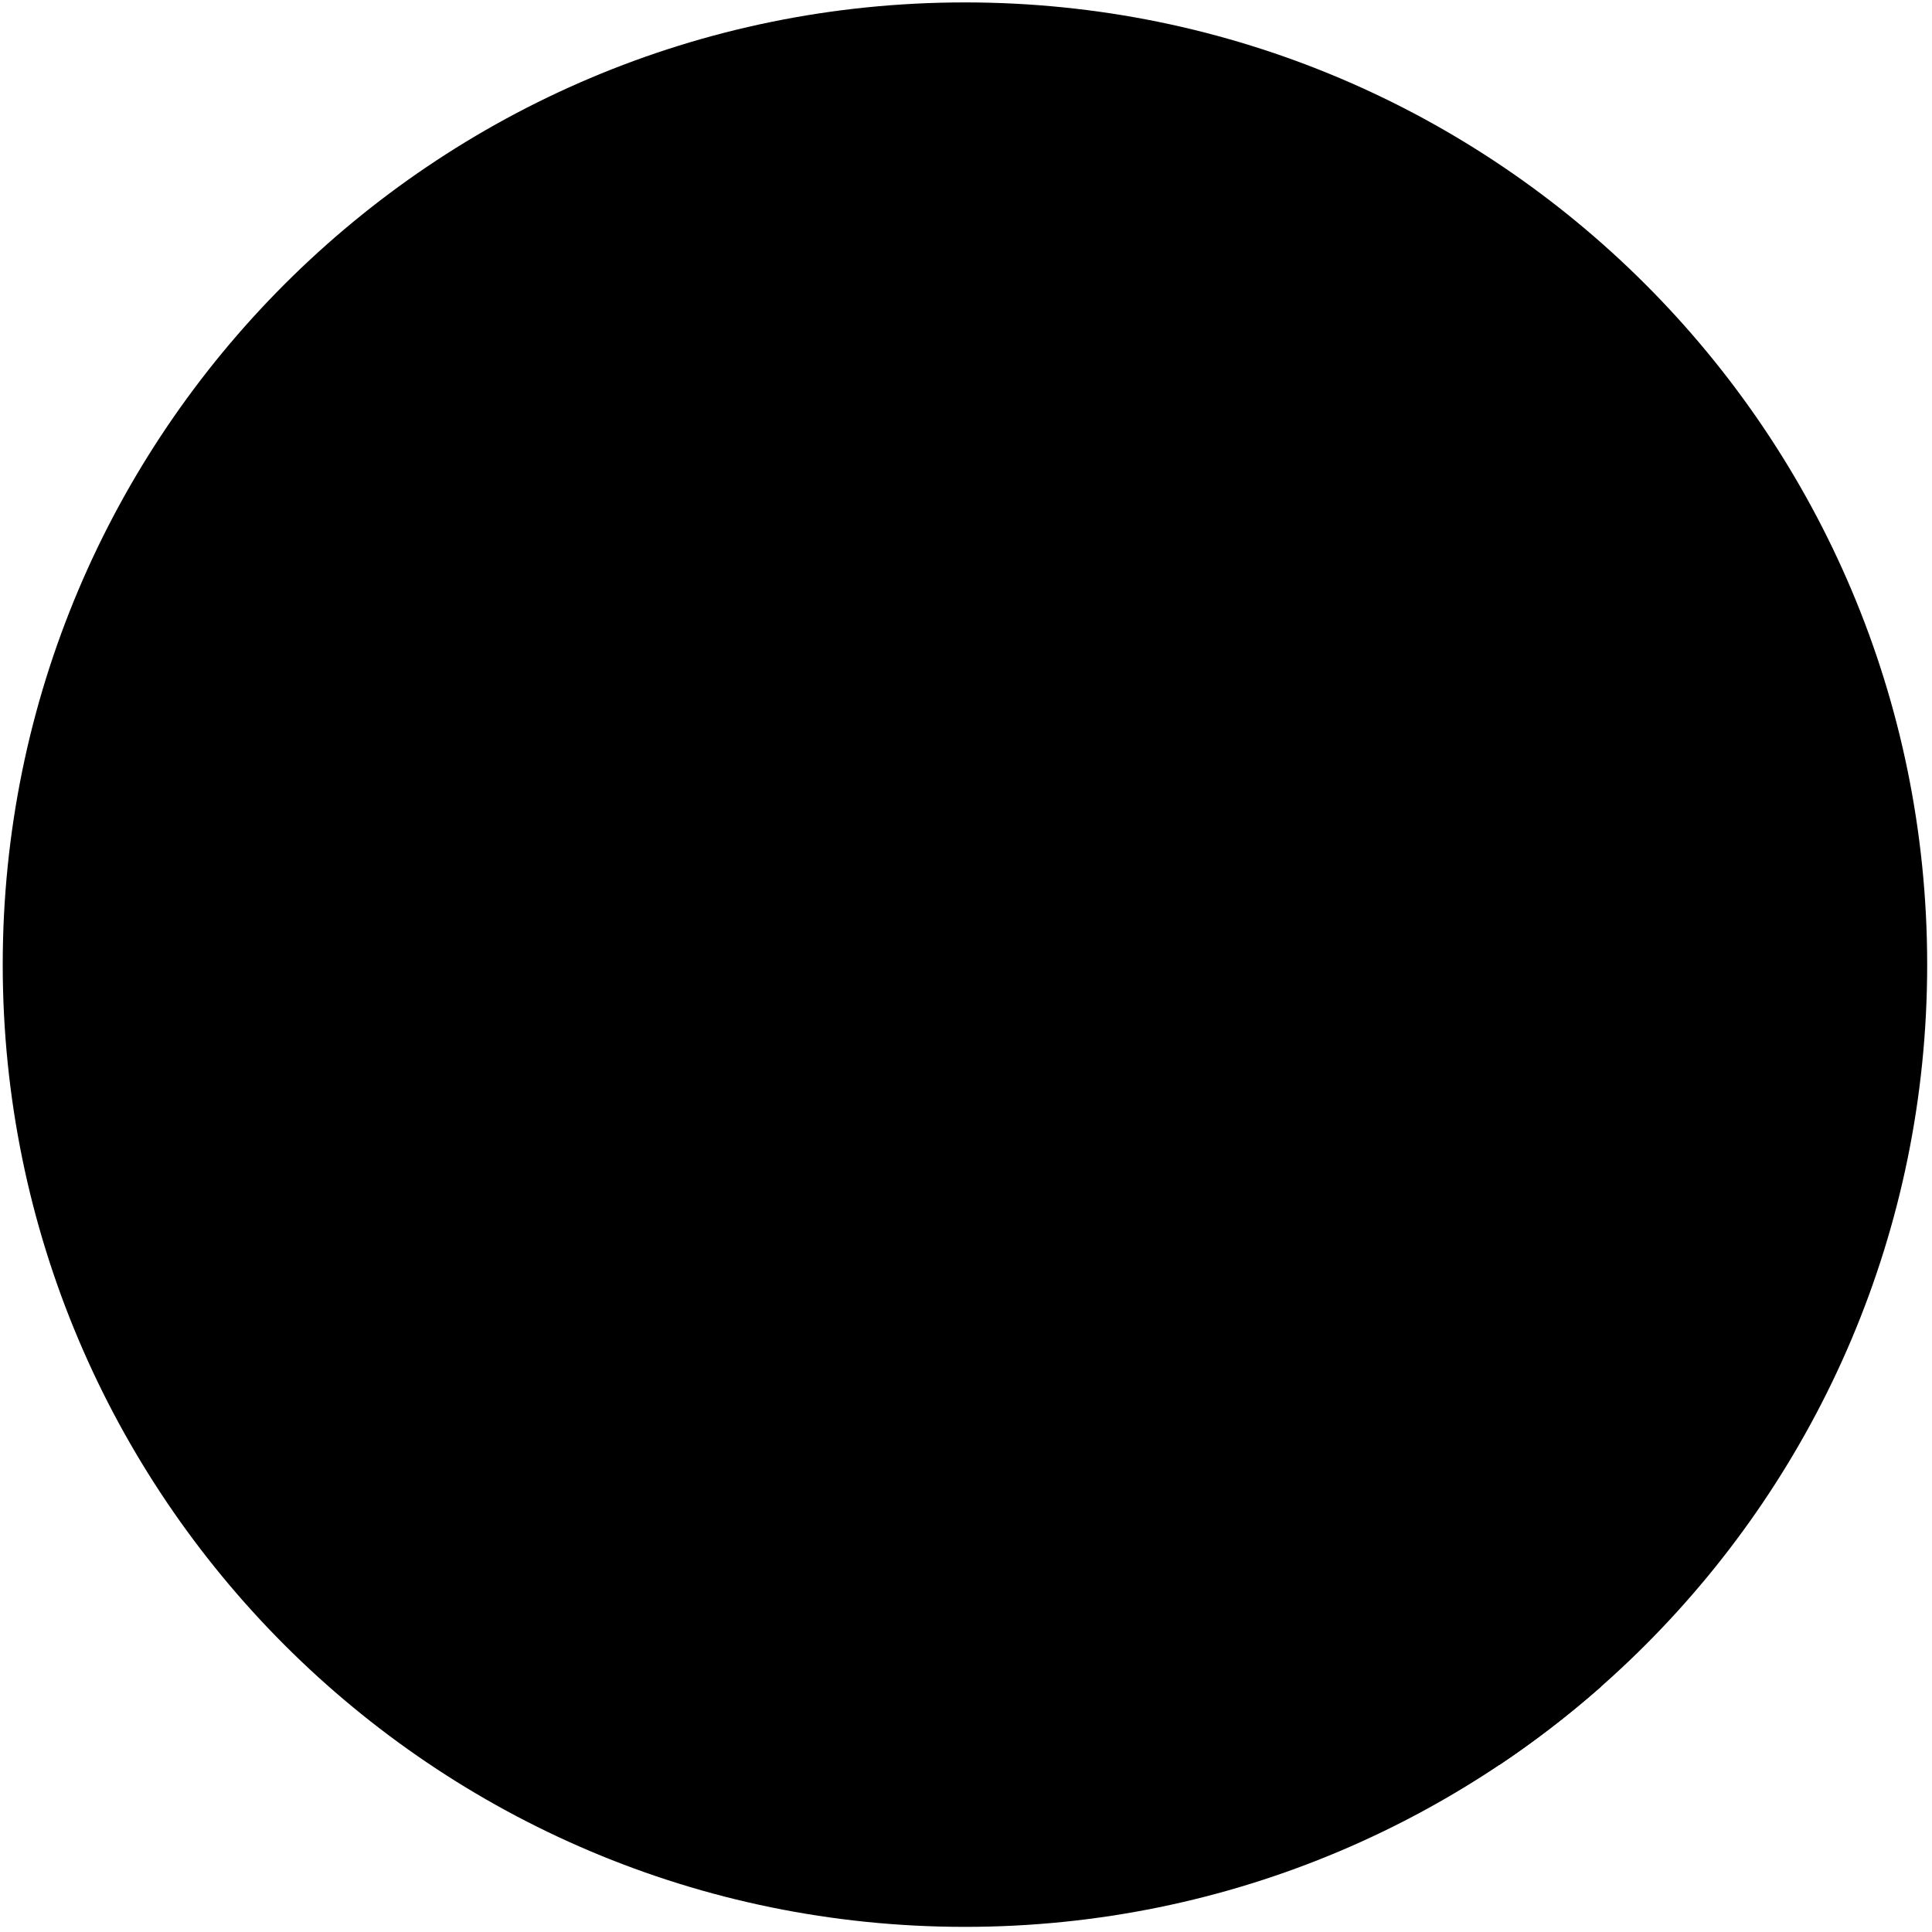
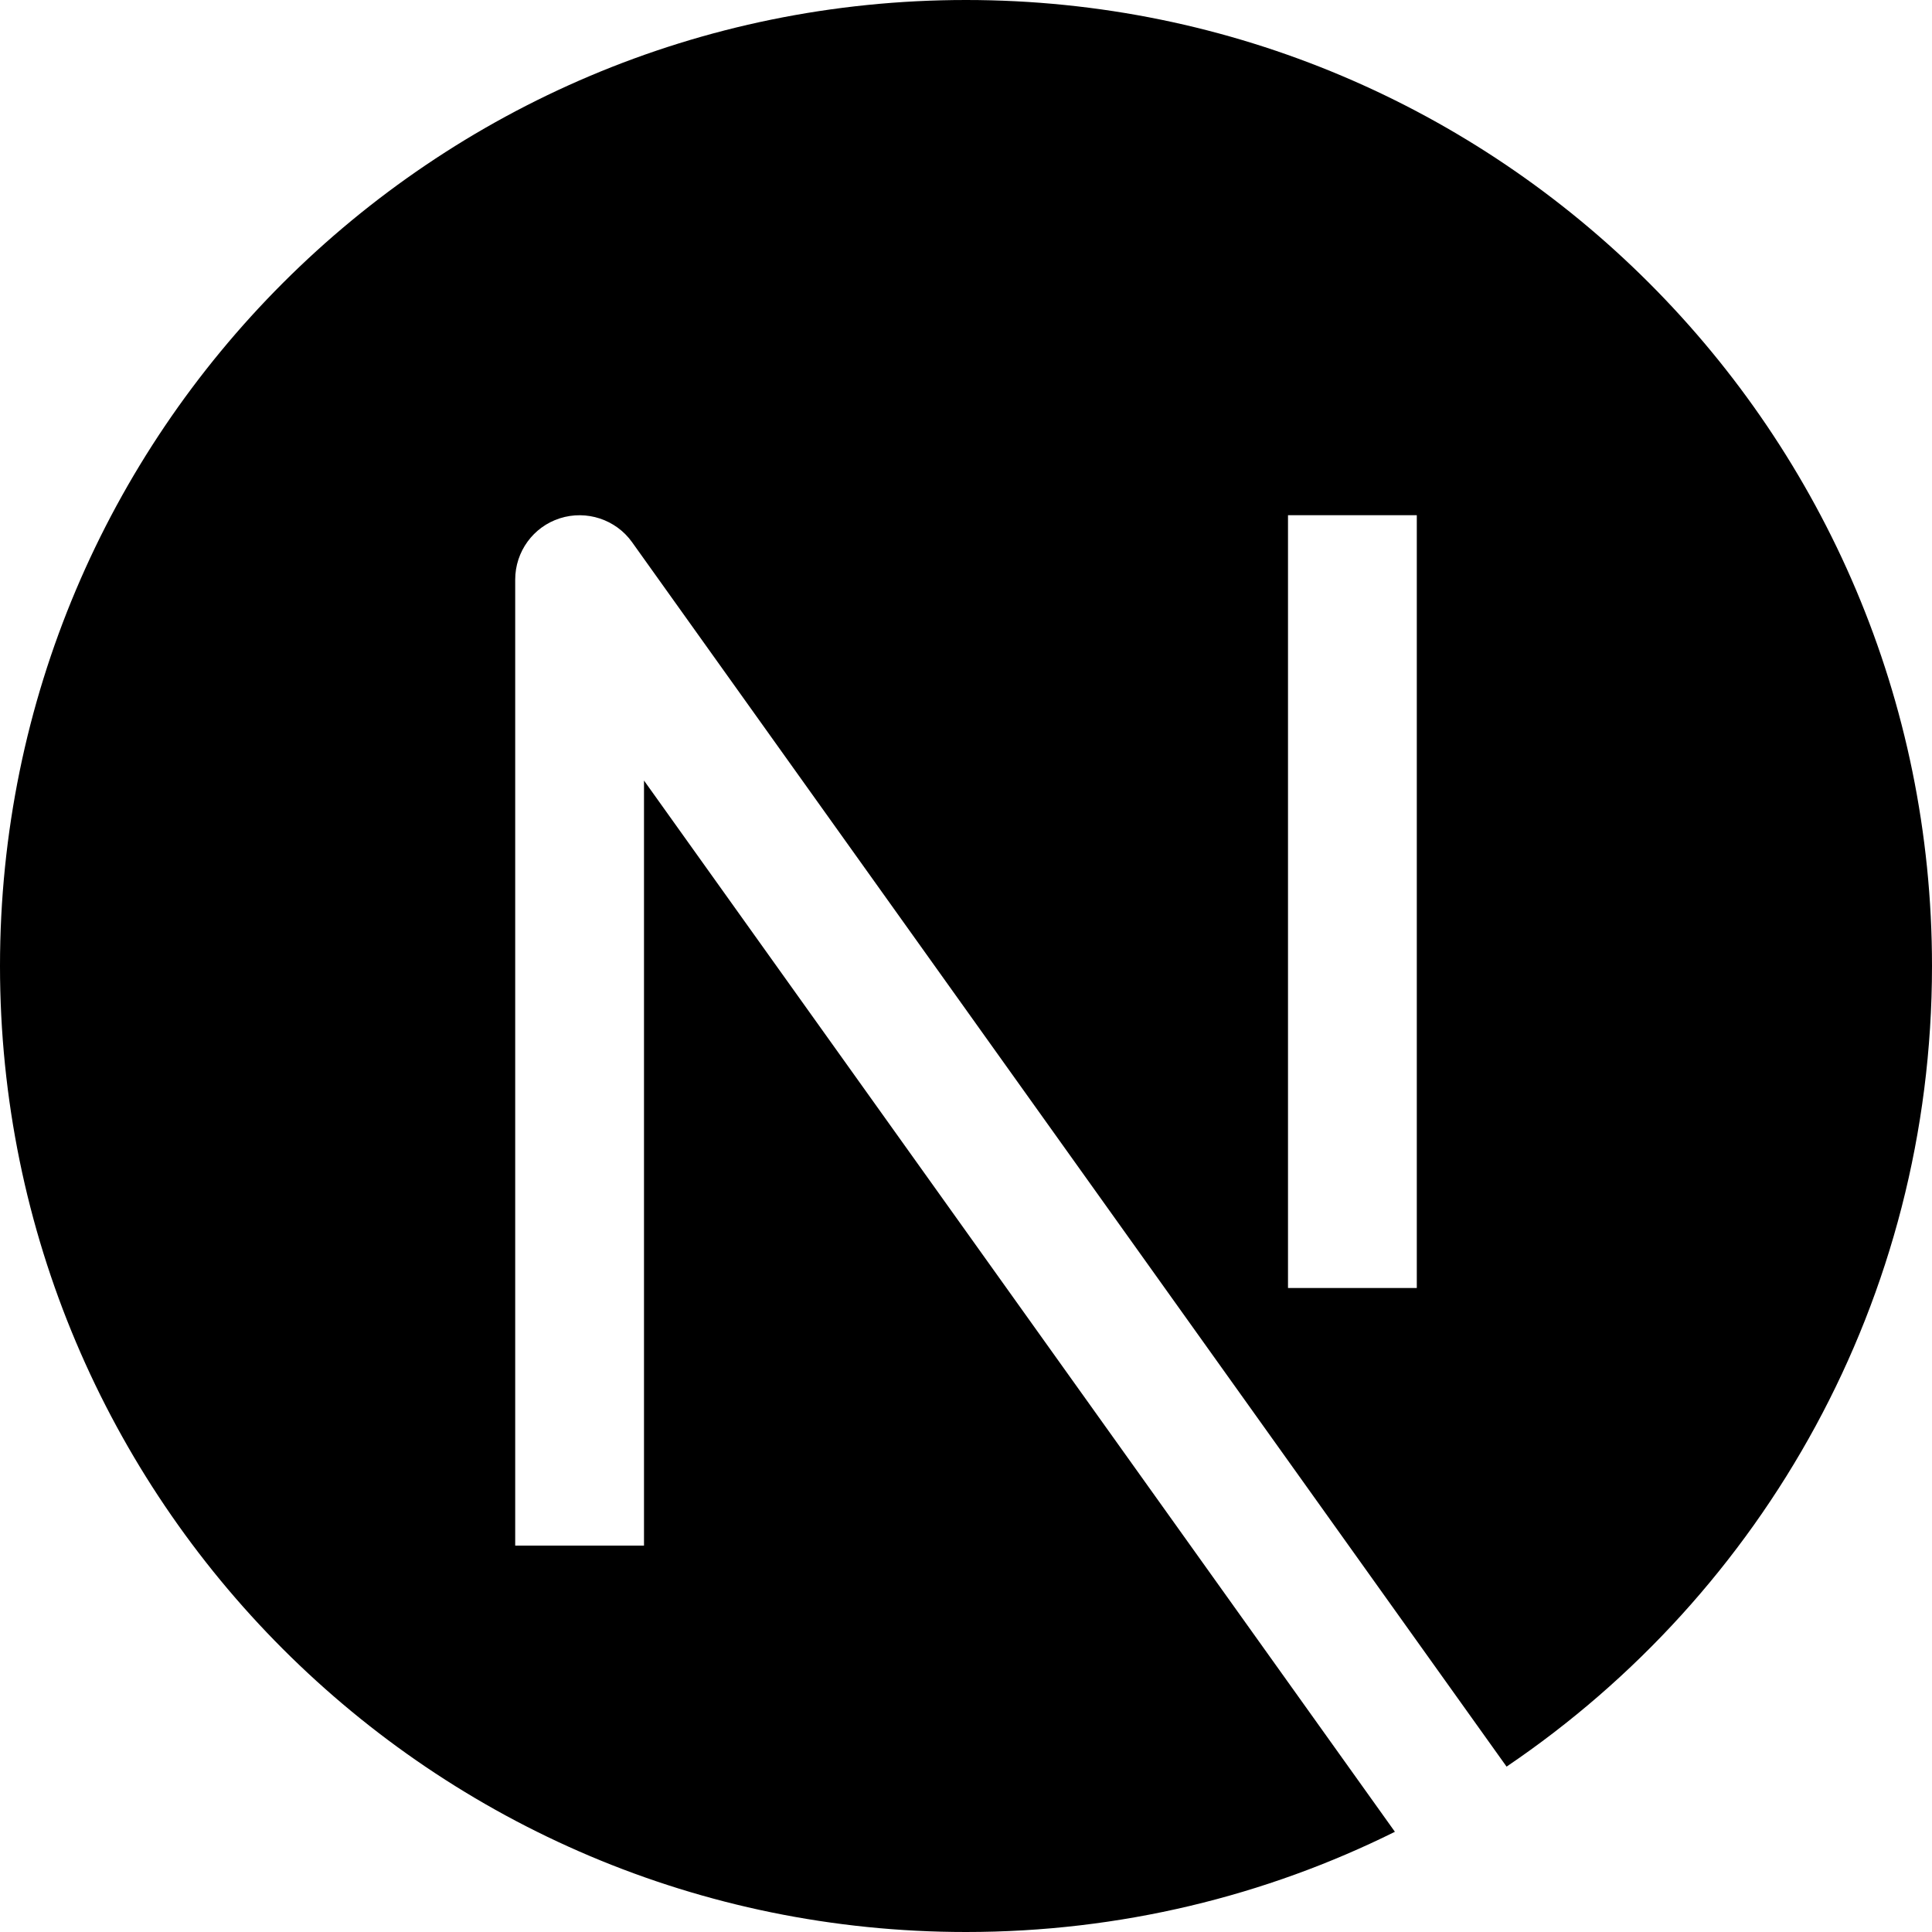
- <svg xmlns="http://www.w3.org/2000/svg" viewBox="0 0 512 512" fill-rule="evenodd" clip-rule="evenodd" stroke-linejoin="round" stroke-miterlimit="2" fill="currentColor">
-   <g transform="translate(.722 .64) scale(6.375)">
-     <circle cx="40" cy="40" r="40" />
-     <path d="M66.448 70.009L30.73 24H24v31.987h5.384v-25.15l32.838 42.427a40.116 40.116 0 004.226-3.255z" fill="currentColor" fill-rule="nonzero" />
-     <path fill="currentColor" d="M51.111 24h5.333v32h-5.333z" />
+ <svg xmlns="http://www.w3.org/2000/svg" viewBox="0 0 15 15" fill="none">
+   <g id="SVGRepo_bgCarrier" stroke-width="0" />
+   <g id="SVGRepo_tracerCarrier" stroke-linecap="round" stroke-linejoin="round" />
+   <g id="SVGRepo_iconCarrier">
+     <path fill-rule="evenodd" clip-rule="evenodd" d="M0 7.5C0 3.358 3.358 0 7.5 0C11.642 0 15 3.358 15 7.5C15 10.087 13.69 12.368 11.697 13.716L4.907 4.209C4.781 4.033 4.554 3.958 4.347 4.024C4.14 4.09 4 4.283 4 4.5V12H5V6.06L10.83 14.222C9.827 14.72 8.696 15 7.5 15C3.358 15 0 11.642 0 7.5ZM10 10V4H11V10H10Z" fill="currentColor" />
  </g>
</svg>
